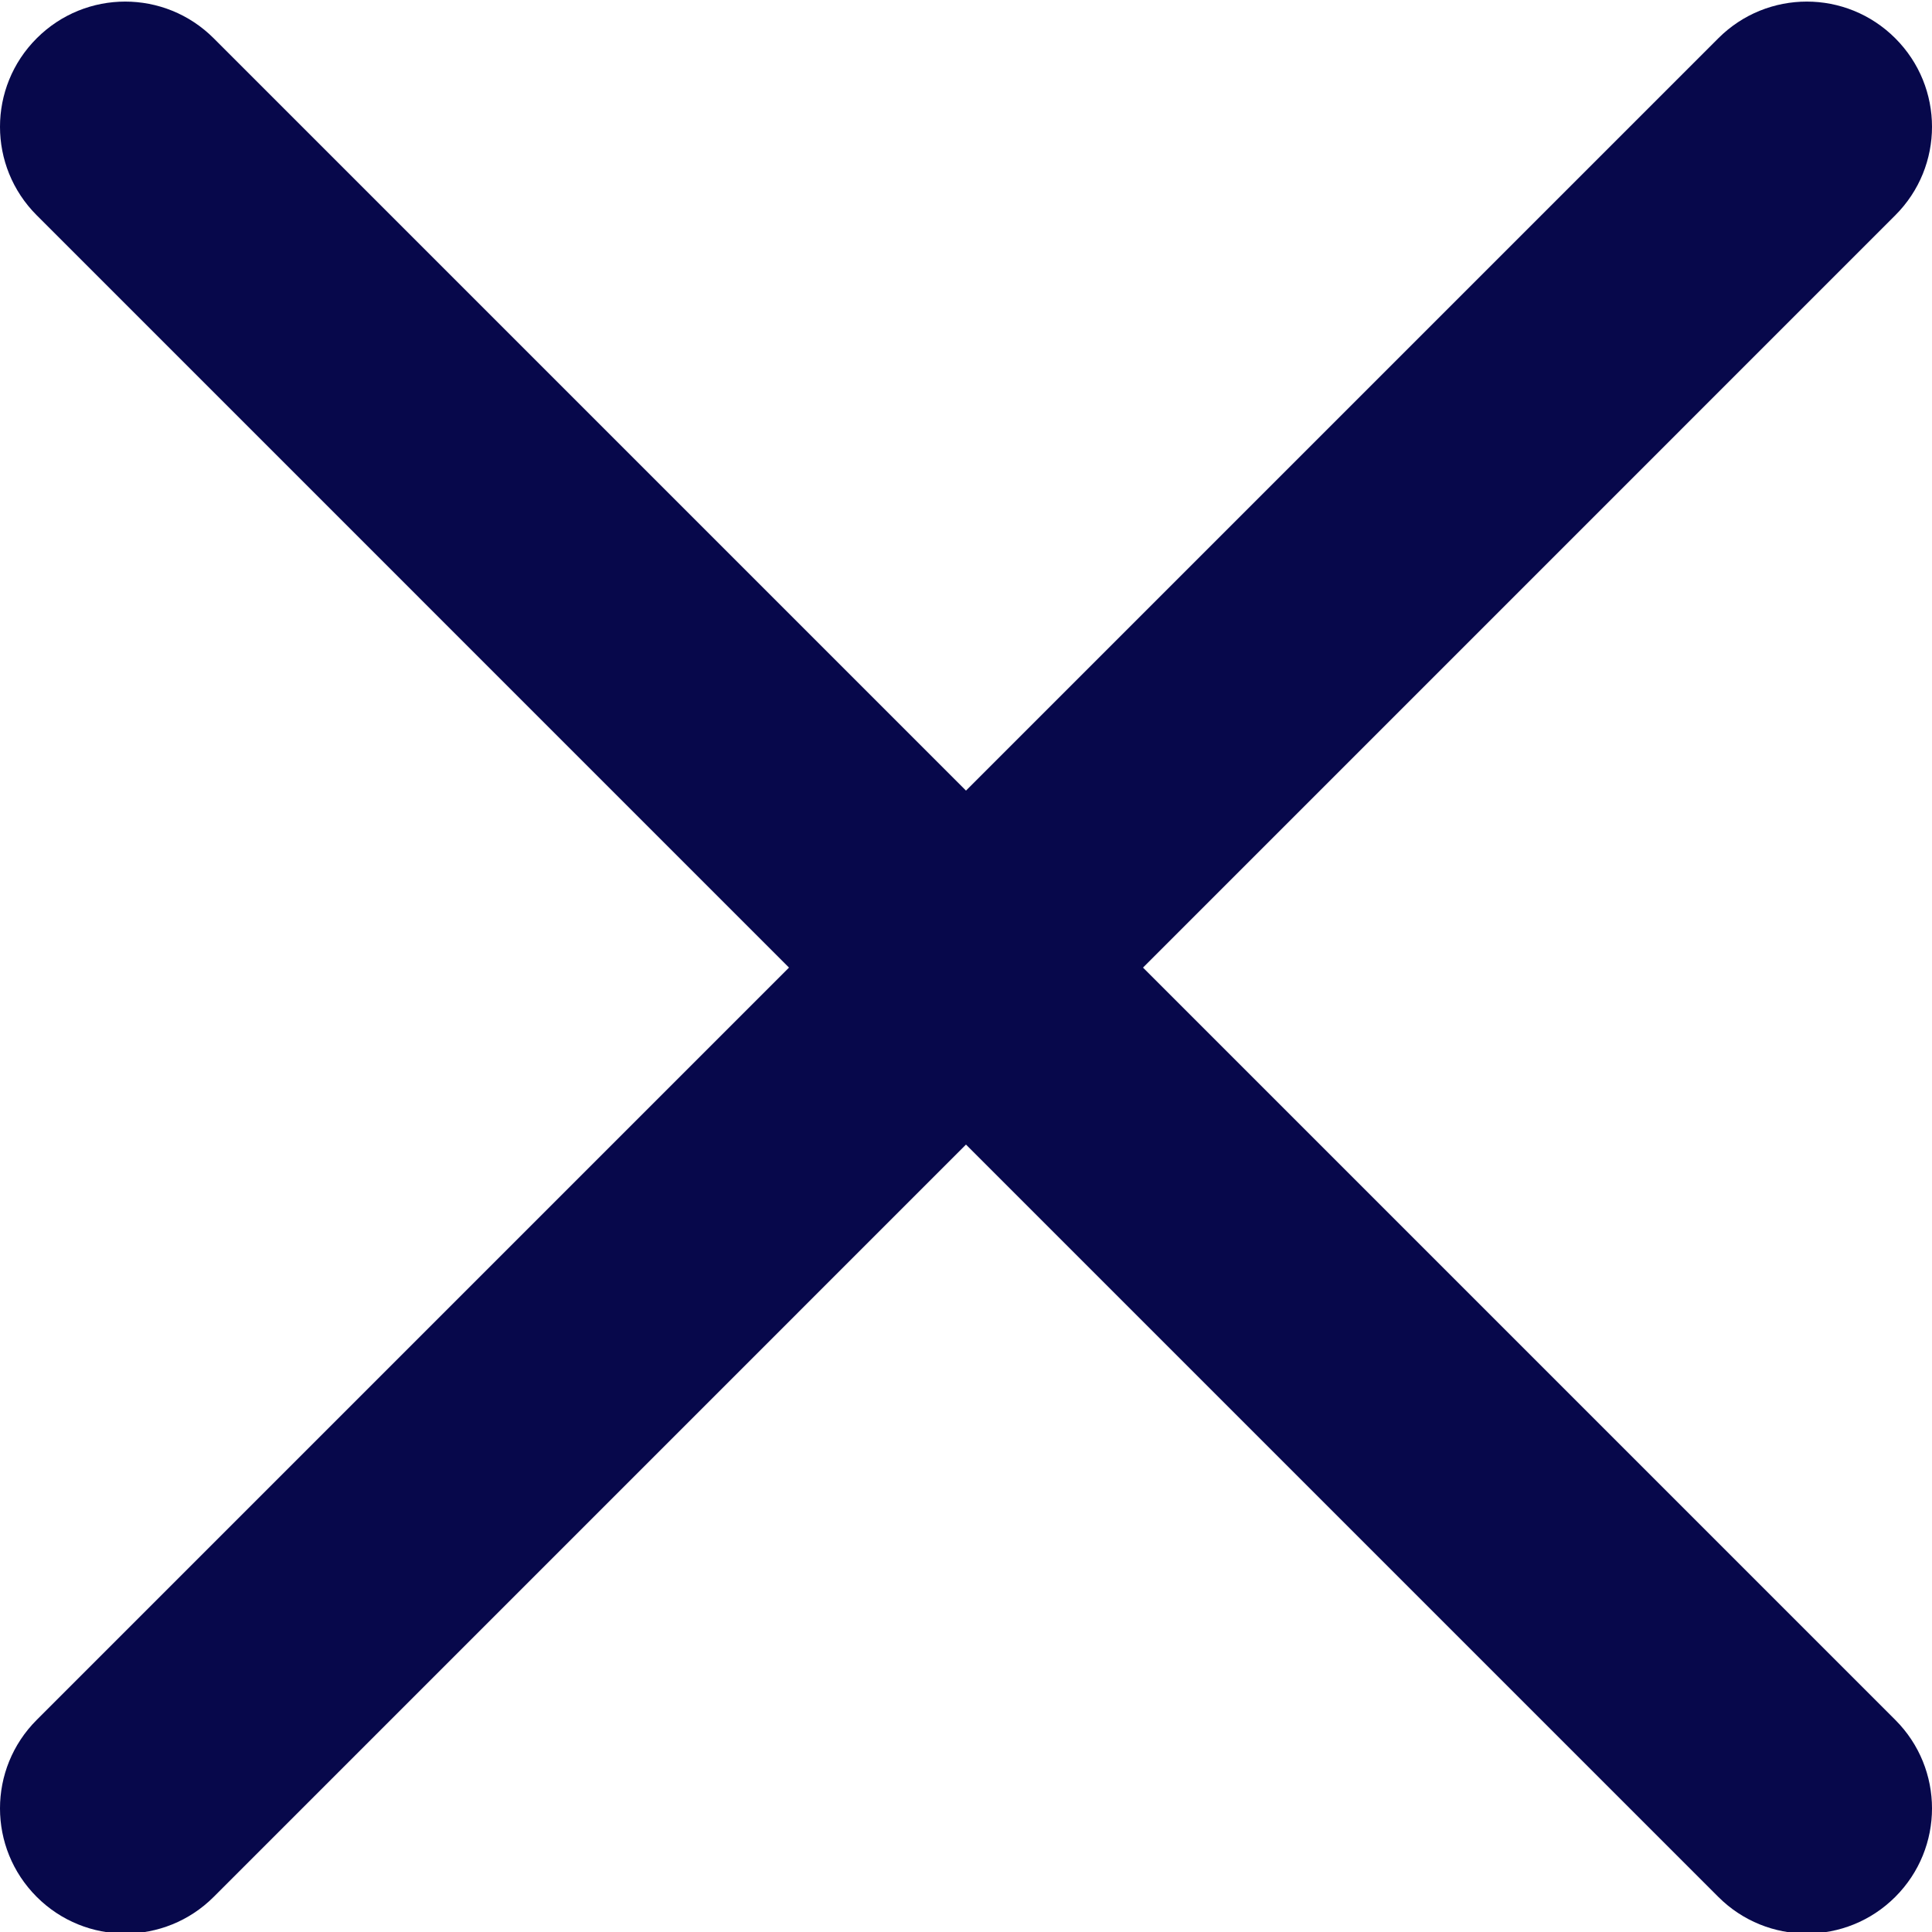
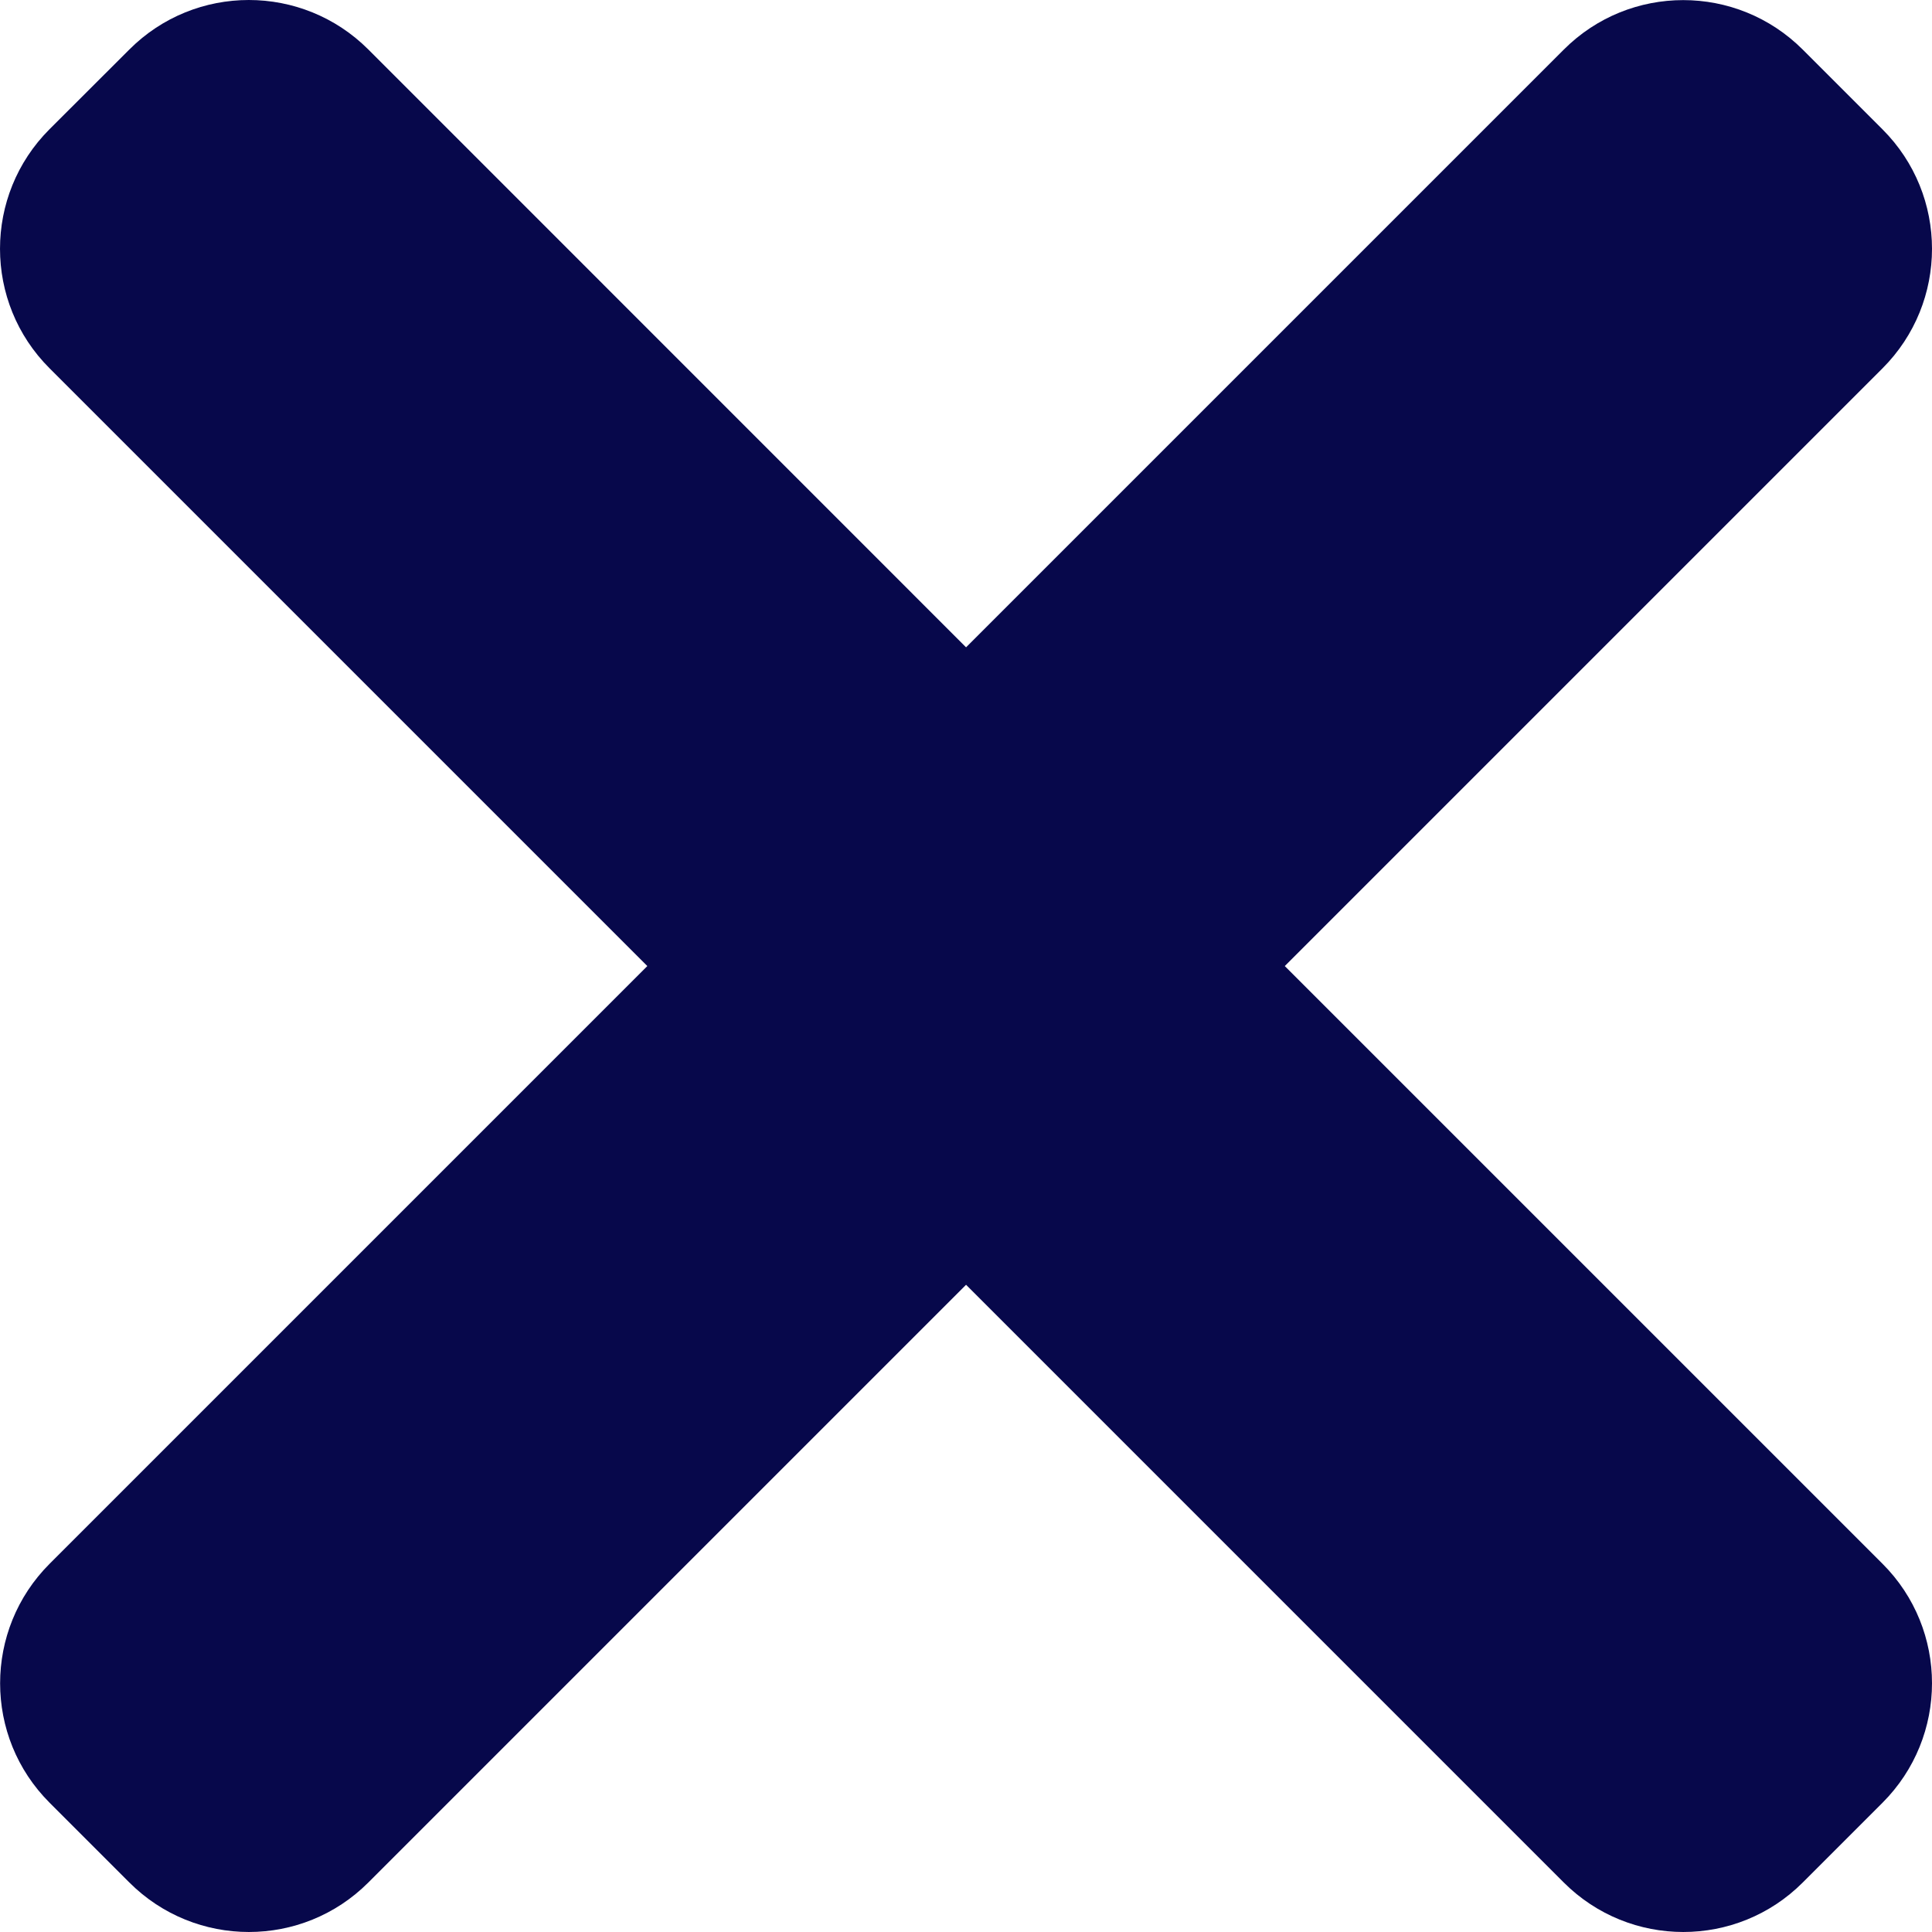
- <svg xmlns="http://www.w3.org/2000/svg" version="1.1" width="512" height="512" x="0" y="0" viewBox="0 0 329.269 329" style="enable-background:new 0 0 512 512" xml:space="preserve" class="">
+ <svg xmlns="http://www.w3.org/2000/svg" version="1.1" width="512" height="512" x="0" y="0" viewBox="0 0 365.696 365.696" style="enable-background:new 0 0 512 512" xml:space="preserve" class="">
  <g>
-     <path d="m194.801 164.77 128.211-128.215c8.344-8.34 8.344-21.824 0-30.164-8.34-8.34-21.824-8.34-30.164 0l-128.215 128.215-128.211-128.215c-8.344-8.34-21.824-8.34-30.164 0-8.344 8.34-8.344 21.824 0 30.164l128.211 128.215-128.211 128.215c-8.344 8.34-8.344 21.824 0 30.164 4.156 4.16 9.621 6.25 15.082 6.25 5.461 0 10.922-2.09 15.082-6.25l128.211-128.215 128.215 128.215c4.16 4.16 9.621 6.25 15.082 6.25 5.461 0 10.922-2.09 15.082-6.25 8.344-8.34 8.344-21.824 0-30.164zm0 0" fill="#07084b" data-original="#000000" style="" class="" />
+     <path d="m243.188 182.859 113.133-113.133c12.5-12.5 12.5-32.766 0-45.246l-15.082-15.082c-12.504-12.504-32.77-12.504-45.25 0l-113.129 113.129-113.133-113.152c-12.5-12.5-32.766-12.5-45.246 0l-15.105 15.082c-12.5 12.504-12.5 32.77 0 45.25l113.152 113.152-113.129 113.129c-12.504 12.504-12.504 32.77 0 45.25l15.082 15.082c12.5 12.5 32.766 12.5 45.246 0l113.133-113.133 113.129 113.133c12.504 12.5 32.77 12.5 45.25 0l15.082-15.082c12.5-12.504 12.5-32.77 0-45.25zm0 0" fill="#07084b" data-original="#000000" style="" class="" />
  </g>
</svg>
